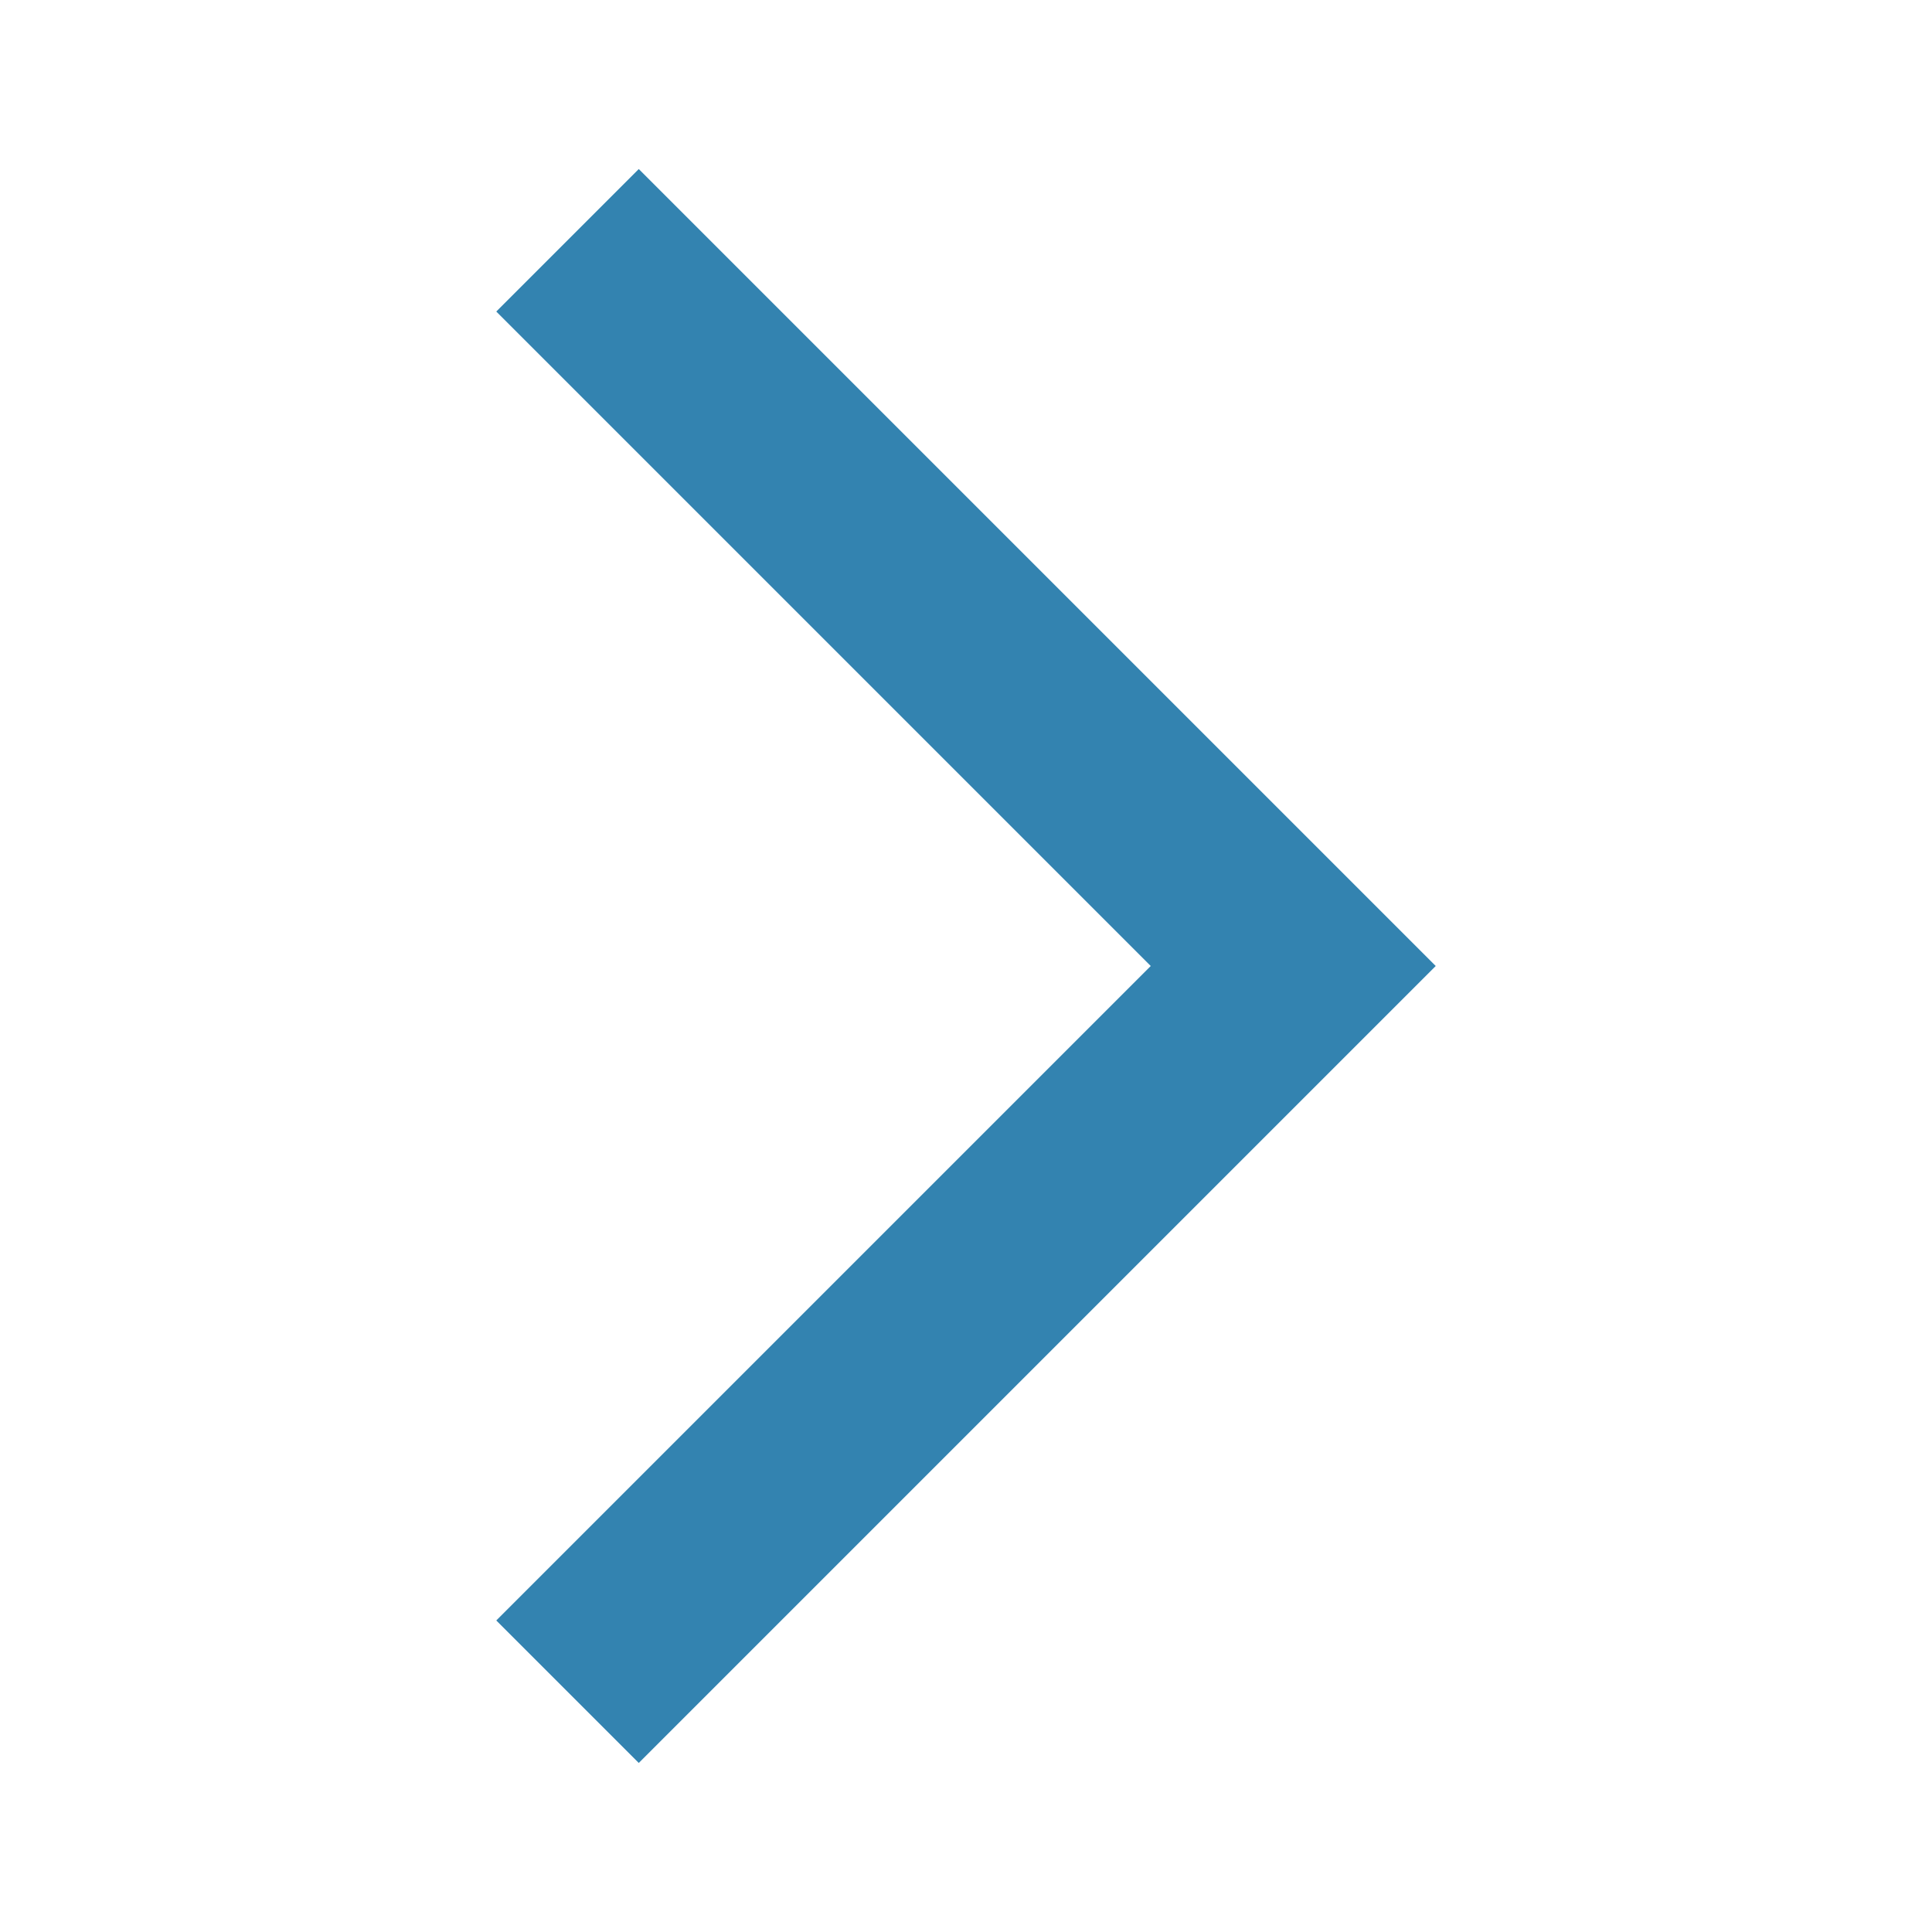
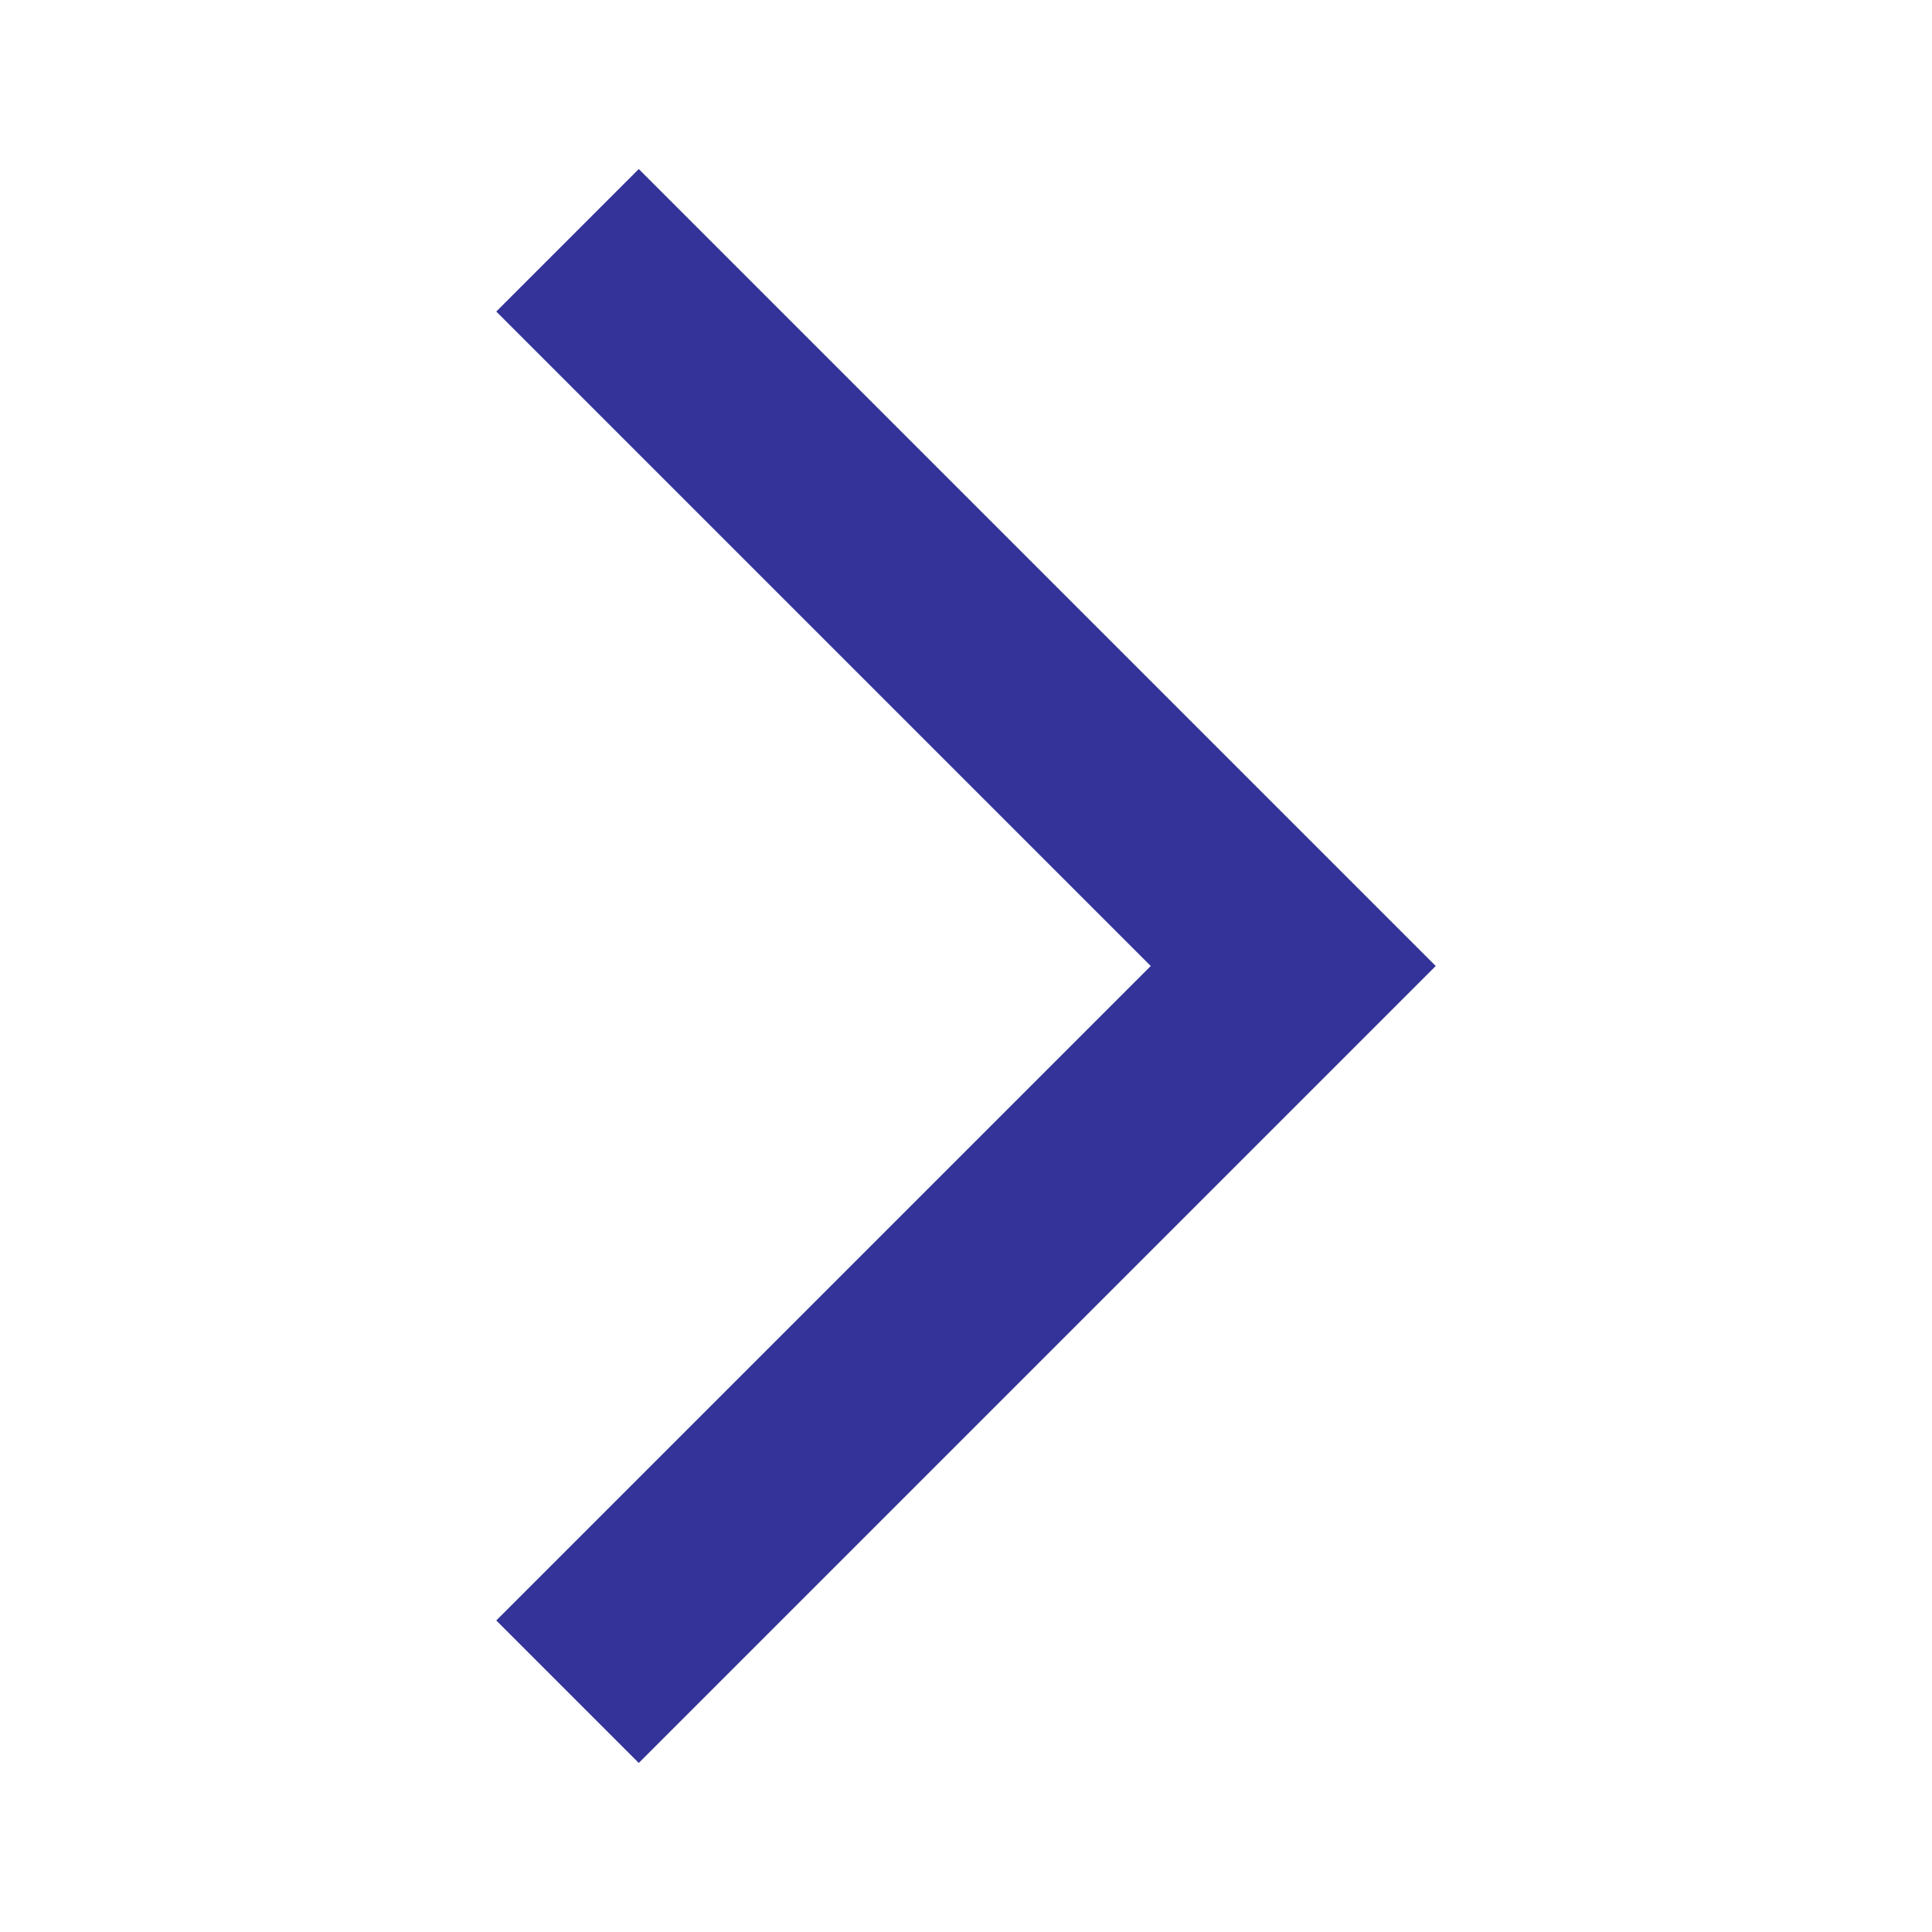
<svg xmlns="http://www.w3.org/2000/svg" width="24" height="24" viewBox="0 0 24 24" fill="none">
  <g id="arrow_forward_ios_24px">
-     <path id="icon/navigation/arrow_forward_ios_24px" d="M6.165 20.13L7.935 21.9L17.835 12L7.935 2.1L6.165 3.87L14.295 12L6.165 20.13H6.165Z" fill="#00649C" fill-opacity="0.8" />
+     <path id="icon/navigation/arrow_forward_ios_24px" d="M6.165 20.13L7.935 21.9L17.835 12L7.935 2.1L6.165 3.87L14.295 12L6.165 20.13H6.165Z" fill="#000080" fill-opacity="0.8" />
  </g>
</svg>
